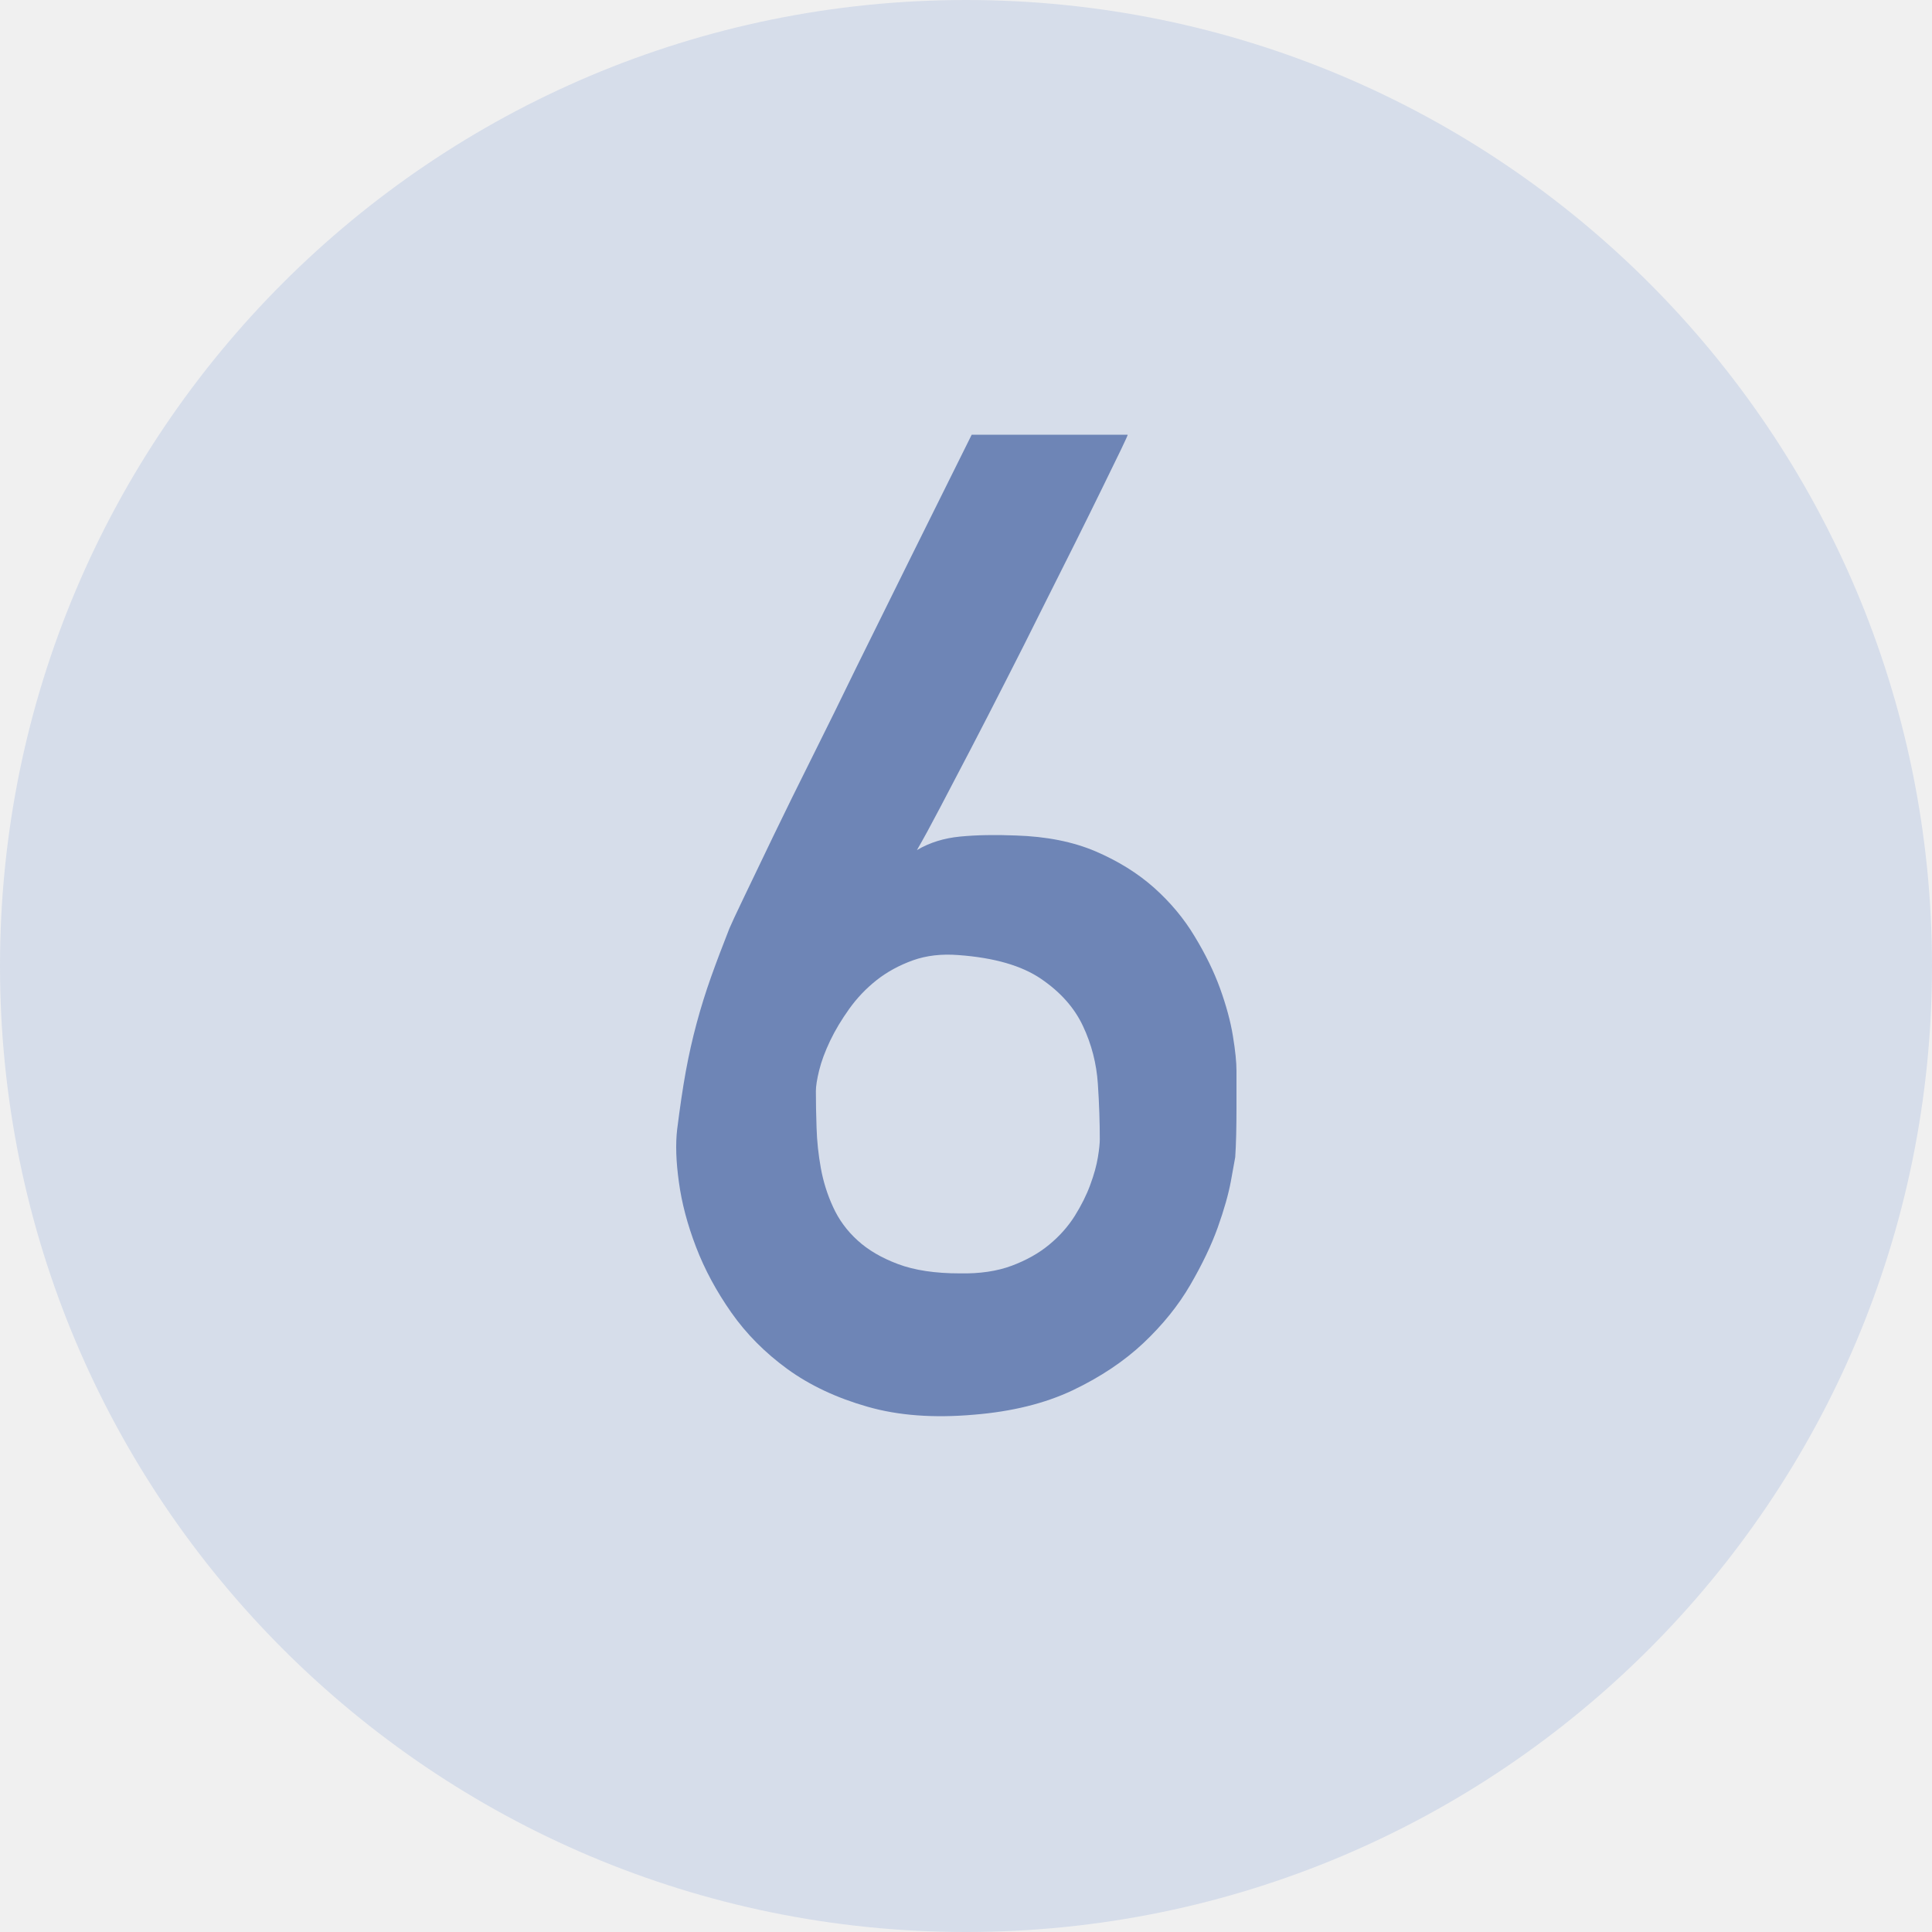
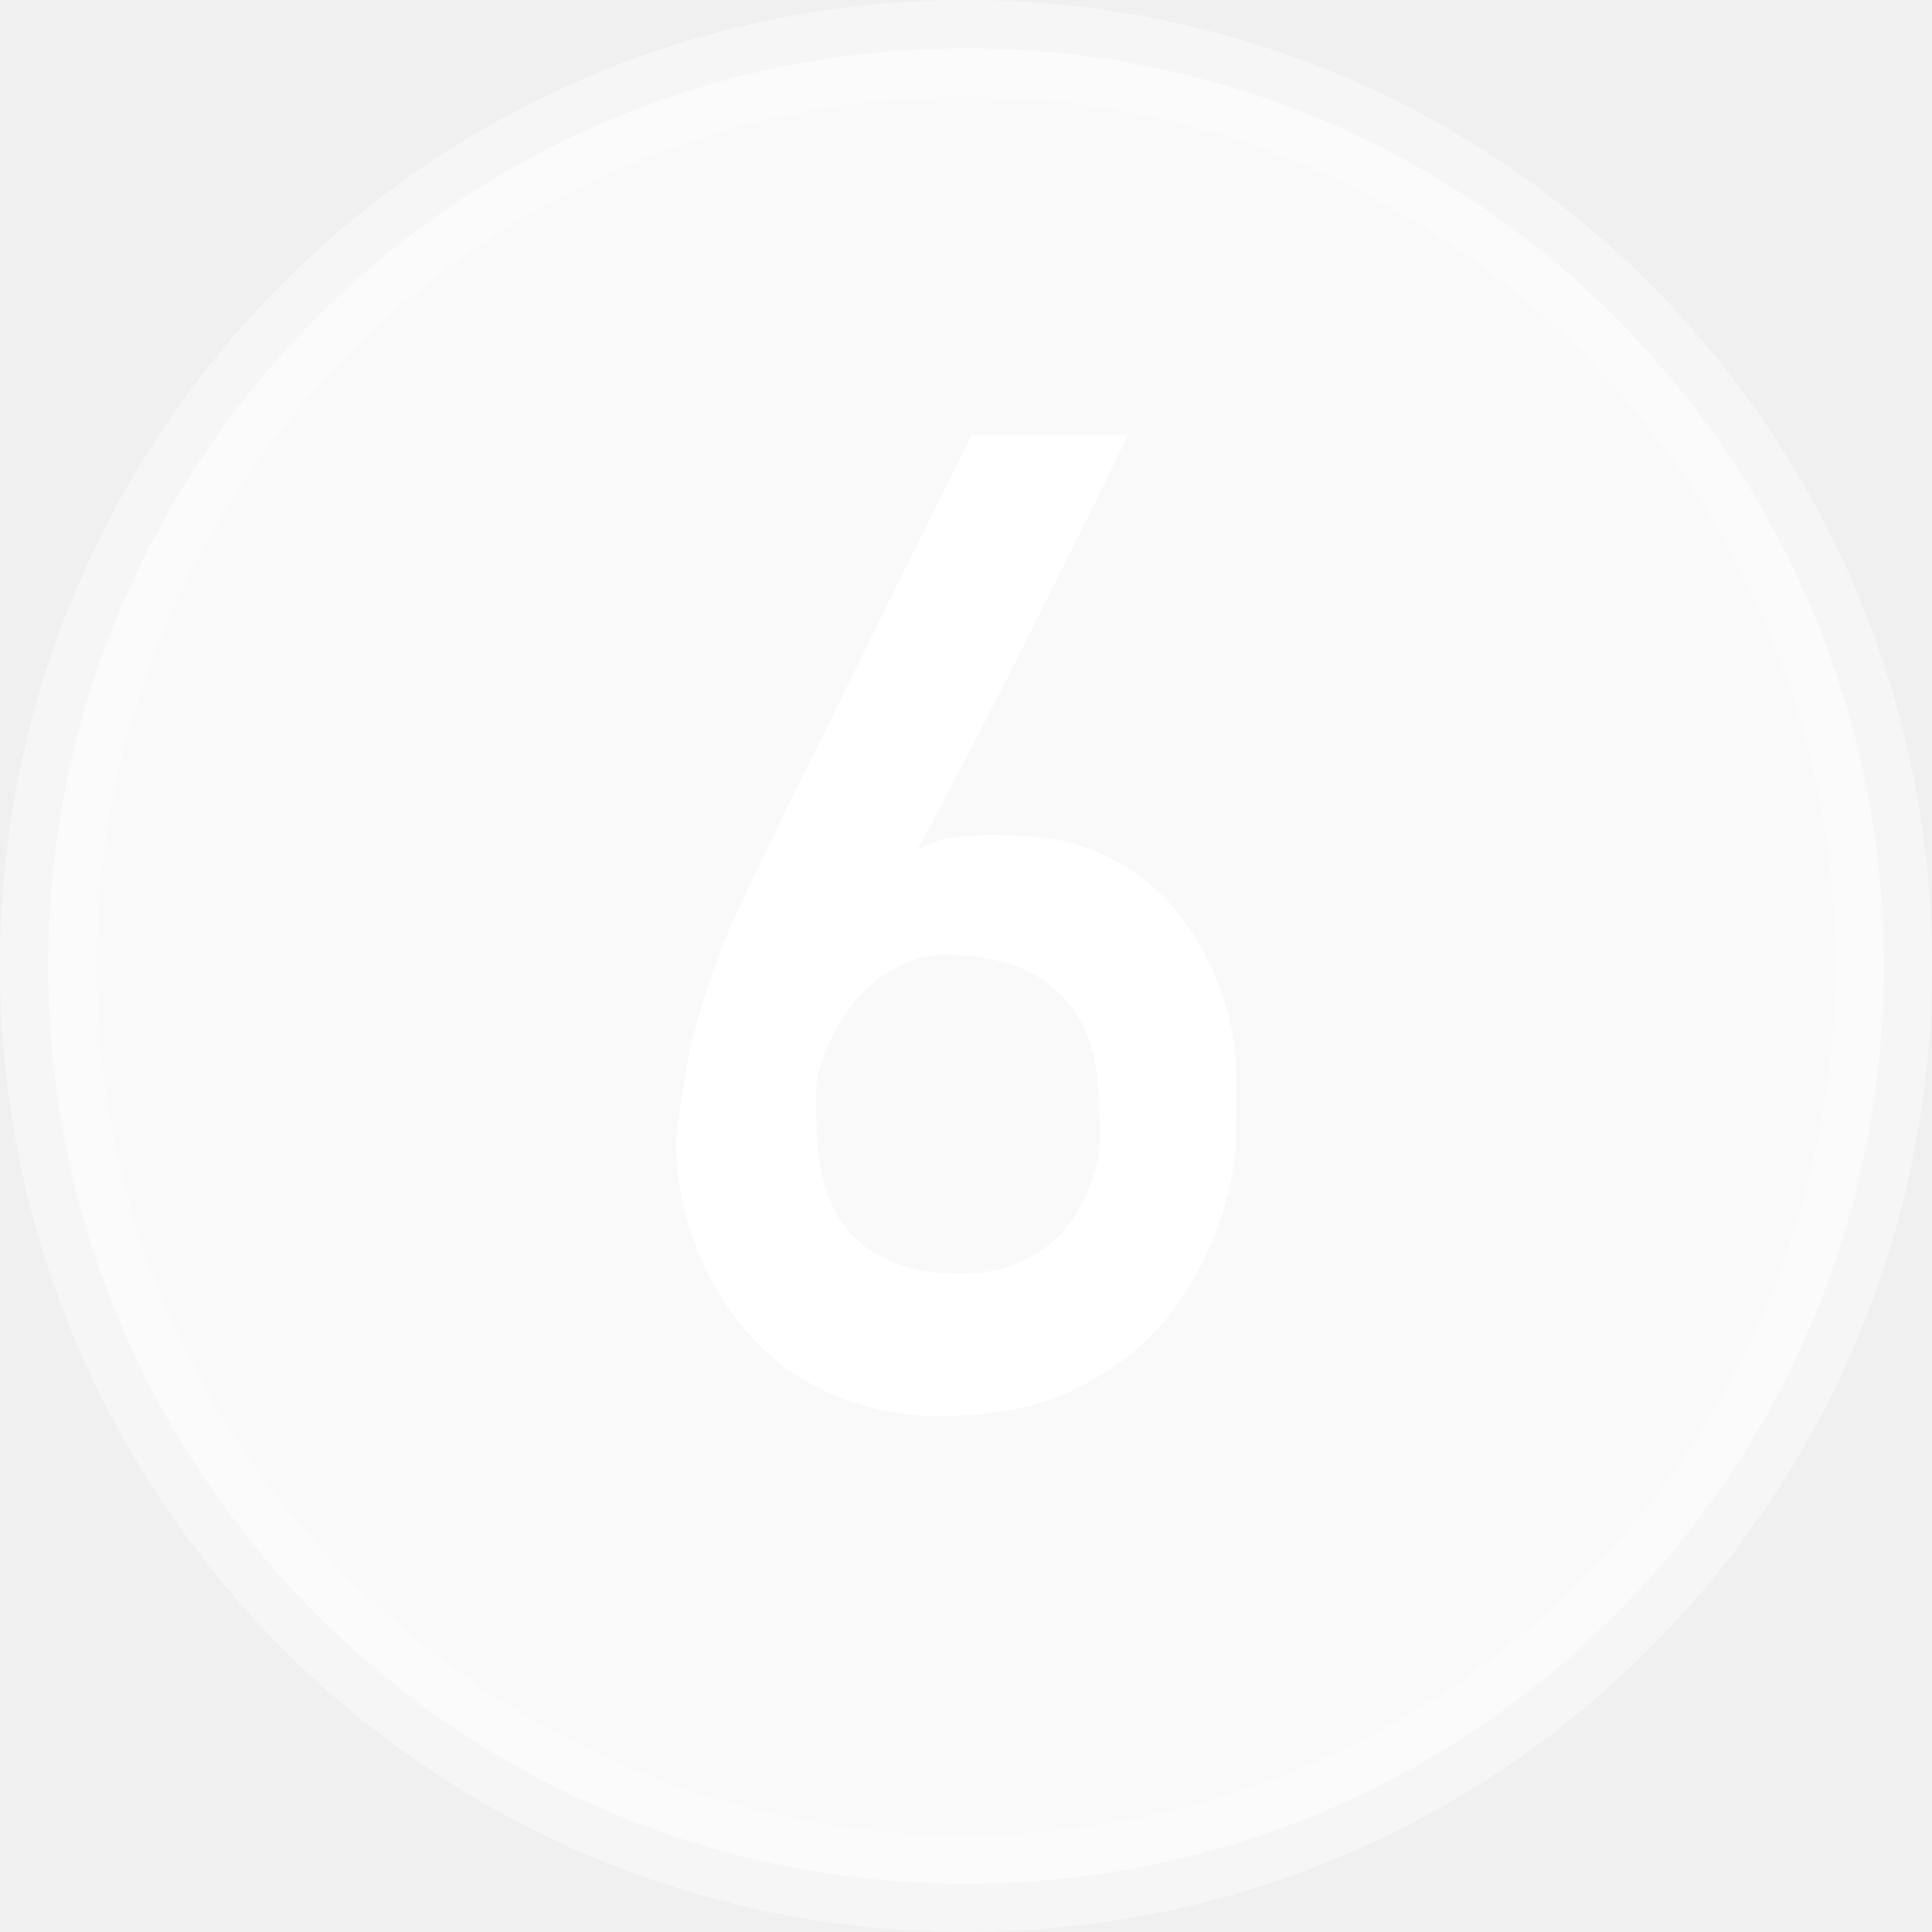
<svg xmlns="http://www.w3.org/2000/svg" width="20px" height="20px" viewBox="0 0 20 20" version="1.1">
-   <g id="NO_inactive6" stroke="none" stroke-width="1" fill="none" fill-rule="evenodd">
-     <g id="NO">
-       <circle id="椭圆形" fill="#D6DDEA" cx="10" cy="10" r="10" />
-       <path d="M9.837,14.659 L10.08,14.645 C10.476,14.613 10.818,14.528 11.105,14.392 C11.392,14.255 11.636,14.092 11.837,13.903 C12.037,13.714 12.199,13.513 12.322,13.301 C12.445,13.089 12.54,12.891 12.606,12.707 C12.672,12.522 12.717,12.362 12.742,12.228 C12.767,12.094 12.782,12.01 12.787,11.979 C12.791,11.915 12.795,11.837 12.797,11.746 C12.799,11.655 12.8,11.565 12.8,11.476 L12.8,11.476 L12.8,11.083 C12.8,10.996 12.788,10.877 12.763,10.724 C12.738,10.571 12.693,10.407 12.63,10.232 C12.566,10.056 12.478,9.876 12.366,9.692 C12.255,9.507 12.115,9.34 11.946,9.189 C11.777,9.039 11.576,8.914 11.341,8.813 C11.106,8.713 10.832,8.659 10.517,8.649 C10.299,8.64 10.106,8.644 9.94,8.66 C9.773,8.676 9.624,8.722 9.492,8.8 C9.556,8.69 9.635,8.545 9.731,8.362 C9.827,8.18 9.933,7.977 10.049,7.754 C10.165,7.531 10.286,7.296 10.411,7.05 C10.537,6.804 10.66,6.56 10.78,6.318 C10.901,6.077 11.016,5.847 11.126,5.628 C11.235,5.409 11.331,5.215 11.413,5.047 C11.495,4.878 11.56,4.745 11.608,4.647 C11.655,4.549 11.677,4.5 11.673,4.5 L11.673,4.5 L10.059,4.5 C9.617,5.389 9.218,6.193 8.863,6.913 C8.713,7.223 8.562,7.528 8.412,7.829 C8.261,8.13 8.126,8.406 8.005,8.656 C7.884,8.907 7.783,9.118 7.701,9.289 C7.619,9.459 7.569,9.568 7.55,9.613 C7.478,9.796 7.414,9.964 7.359,10.119 C7.304,10.274 7.255,10.431 7.212,10.591 C7.169,10.75 7.131,10.918 7.099,11.093 C7.067,11.269 7.038,11.468 7.01,11.691 C6.992,11.842 6.998,12.024 7.028,12.238 C7.057,12.452 7.116,12.676 7.205,12.908 C7.294,13.141 7.416,13.367 7.571,13.588 C7.726,13.809 7.92,14.004 8.152,14.173 C8.384,14.341 8.66,14.471 8.979,14.562 C9.298,14.654 9.665,14.681 10.08,14.645 L9.837,14.659 Z M9.936,13.182 C9.681,13.182 9.468,13.15 9.297,13.086 C9.126,13.022 8.986,12.94 8.877,12.84 C8.767,12.74 8.683,12.625 8.624,12.495 C8.564,12.365 8.522,12.23 8.497,12.091 C8.472,11.952 8.457,11.813 8.453,11.674 C8.448,11.535 8.446,11.409 8.446,11.295 C8.446,11.245 8.457,11.173 8.48,11.08 C8.503,10.986 8.541,10.885 8.593,10.775 C8.645,10.666 8.711,10.556 8.791,10.444 C8.871,10.332 8.965,10.233 9.075,10.146 C9.184,10.06 9.31,9.992 9.451,9.941 C9.592,9.891 9.749,9.873 9.923,9.887 C10.292,9.914 10.576,9.996 10.777,10.133 C10.978,10.27 11.122,10.432 11.211,10.622 C11.3,10.811 11.351,11.01 11.365,11.22 C11.379,11.429 11.385,11.621 11.385,11.794 C11.385,11.835 11.379,11.898 11.365,11.982 C11.351,12.066 11.325,12.161 11.286,12.266 C11.248,12.37 11.194,12.478 11.126,12.587 C11.057,12.696 10.97,12.795 10.862,12.884 C10.755,12.973 10.625,13.046 10.473,13.103 C10.32,13.16 10.141,13.186 9.936,13.182 Z" id="6" fill="#6E85B6" fill-rule="nonzero" />
+   <g id="NO_active6" stroke="none" stroke-width="1" fill="none" fill-rule="evenodd">
+     <g id="NO" fill="#FFFFFF">
+       <circle id="椭圆形" stroke-opacity="0.4" stroke="#FFFFFF" fill-opacity="0.6" cx="10" cy="10" r="9.5" />
+       <path d="M9.837,14.659 L10.08,14.645 C10.476,14.613 10.818,14.528 11.105,14.392 C11.392,14.255 11.636,14.092 11.837,13.903 C12.037,13.714 12.199,13.513 12.322,13.301 C12.445,13.089 12.54,12.891 12.606,12.707 C12.672,12.522 12.717,12.362 12.742,12.228 C12.767,12.094 12.782,12.01 12.787,11.979 C12.791,11.915 12.795,11.837 12.797,11.746 C12.799,11.655 12.8,11.565 12.8,11.476 L12.8,11.476 L12.8,11.083 C12.8,10.996 12.788,10.877 12.763,10.724 C12.738,10.571 12.693,10.407 12.63,10.232 C12.566,10.056 12.478,9.876 12.366,9.692 C12.255,9.507 12.115,9.34 11.946,9.189 C11.777,9.039 11.576,8.914 11.341,8.813 C11.106,8.713 10.832,8.659 10.517,8.649 C10.299,8.64 10.106,8.644 9.94,8.66 C9.773,8.676 9.624,8.722 9.492,8.8 C9.556,8.69 9.635,8.545 9.731,8.362 C9.827,8.18 9.933,7.977 10.049,7.754 C10.165,7.531 10.286,7.296 10.411,7.05 C10.537,6.804 10.66,6.56 10.78,6.318 C10.901,6.077 11.016,5.847 11.126,5.628 C11.235,5.409 11.331,5.215 11.413,5.047 C11.495,4.878 11.56,4.745 11.608,4.647 C11.655,4.549 11.677,4.5 11.673,4.5 L11.673,4.5 L10.059,4.5 C9.617,5.389 9.218,6.193 8.863,6.913 C8.713,7.223 8.562,7.528 8.412,7.829 C8.261,8.13 8.126,8.406 8.005,8.656 C7.884,8.907 7.783,9.118 7.701,9.289 C7.619,9.459 7.569,9.568 7.55,9.613 C7.478,9.796 7.414,9.964 7.359,10.119 C7.304,10.274 7.255,10.431 7.212,10.591 C7.169,10.75 7.131,10.918 7.099,11.093 C7.067,11.269 7.038,11.468 7.01,11.691 C6.992,11.842 6.998,12.024 7.028,12.238 C7.057,12.452 7.116,12.676 7.205,12.908 C7.294,13.141 7.416,13.367 7.571,13.588 C7.726,13.809 7.92,14.004 8.152,14.173 C8.384,14.341 8.66,14.471 8.979,14.562 C9.298,14.654 9.665,14.681 10.08,14.645 L9.837,14.659 Z M9.936,13.182 C9.681,13.182 9.468,13.15 9.297,13.086 C9.126,13.022 8.986,12.94 8.877,12.84 C8.767,12.74 8.683,12.625 8.624,12.495 C8.564,12.365 8.522,12.23 8.497,12.091 C8.472,11.952 8.457,11.813 8.453,11.674 C8.448,11.535 8.446,11.409 8.446,11.295 C8.446,11.245 8.457,11.173 8.48,11.08 C8.503,10.986 8.541,10.885 8.593,10.775 C8.645,10.666 8.711,10.556 8.791,10.444 C8.871,10.332 8.965,10.233 9.075,10.146 C9.184,10.06 9.31,9.992 9.451,9.941 C9.592,9.891 9.749,9.873 9.923,9.887 C10.292,9.914 10.576,9.996 10.777,10.133 C10.978,10.27 11.122,10.432 11.211,10.622 C11.3,10.811 11.351,11.01 11.365,11.22 C11.379,11.429 11.385,11.621 11.385,11.794 C11.385,11.835 11.379,11.898 11.365,11.982 C11.351,12.066 11.325,12.161 11.286,12.266 C11.248,12.37 11.194,12.478 11.126,12.587 C11.057,12.696 10.97,12.795 10.862,12.884 C10.755,12.973 10.625,13.046 10.473,13.103 C10.32,13.16 10.141,13.186 9.936,13.182 Z" id="6" fill-rule="nonzero" />
    </g>
  </g>
</svg>
